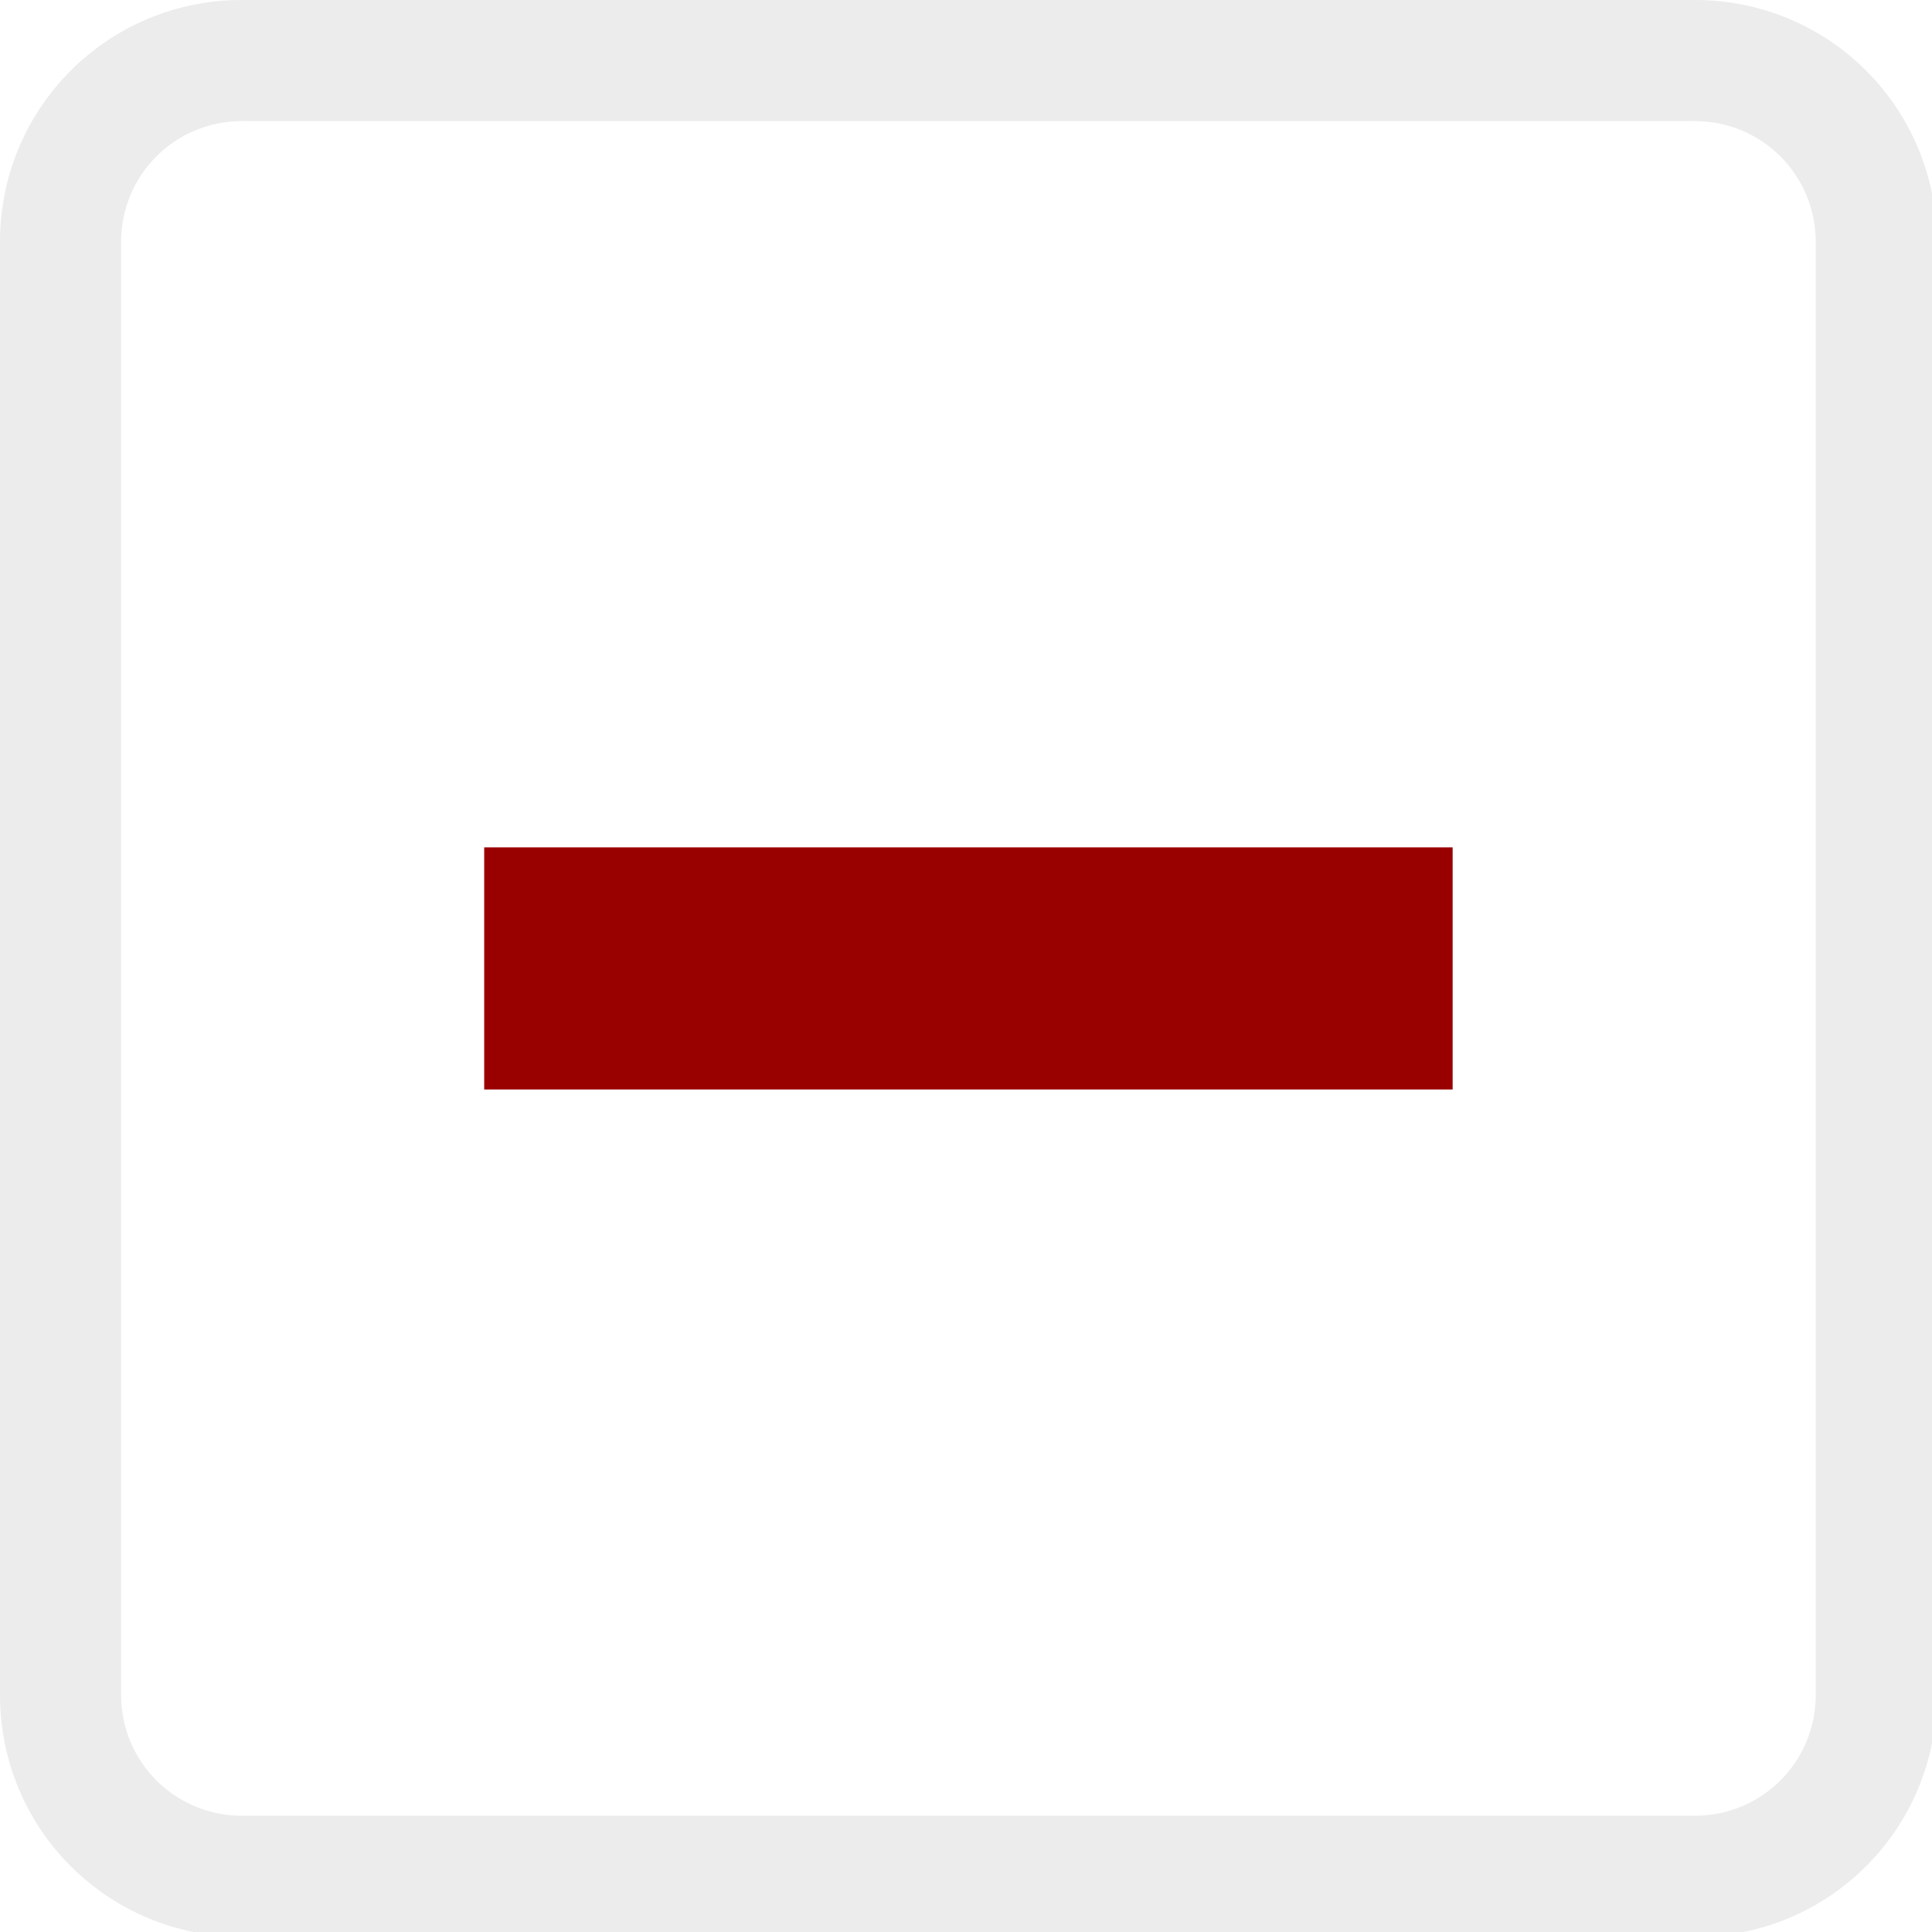
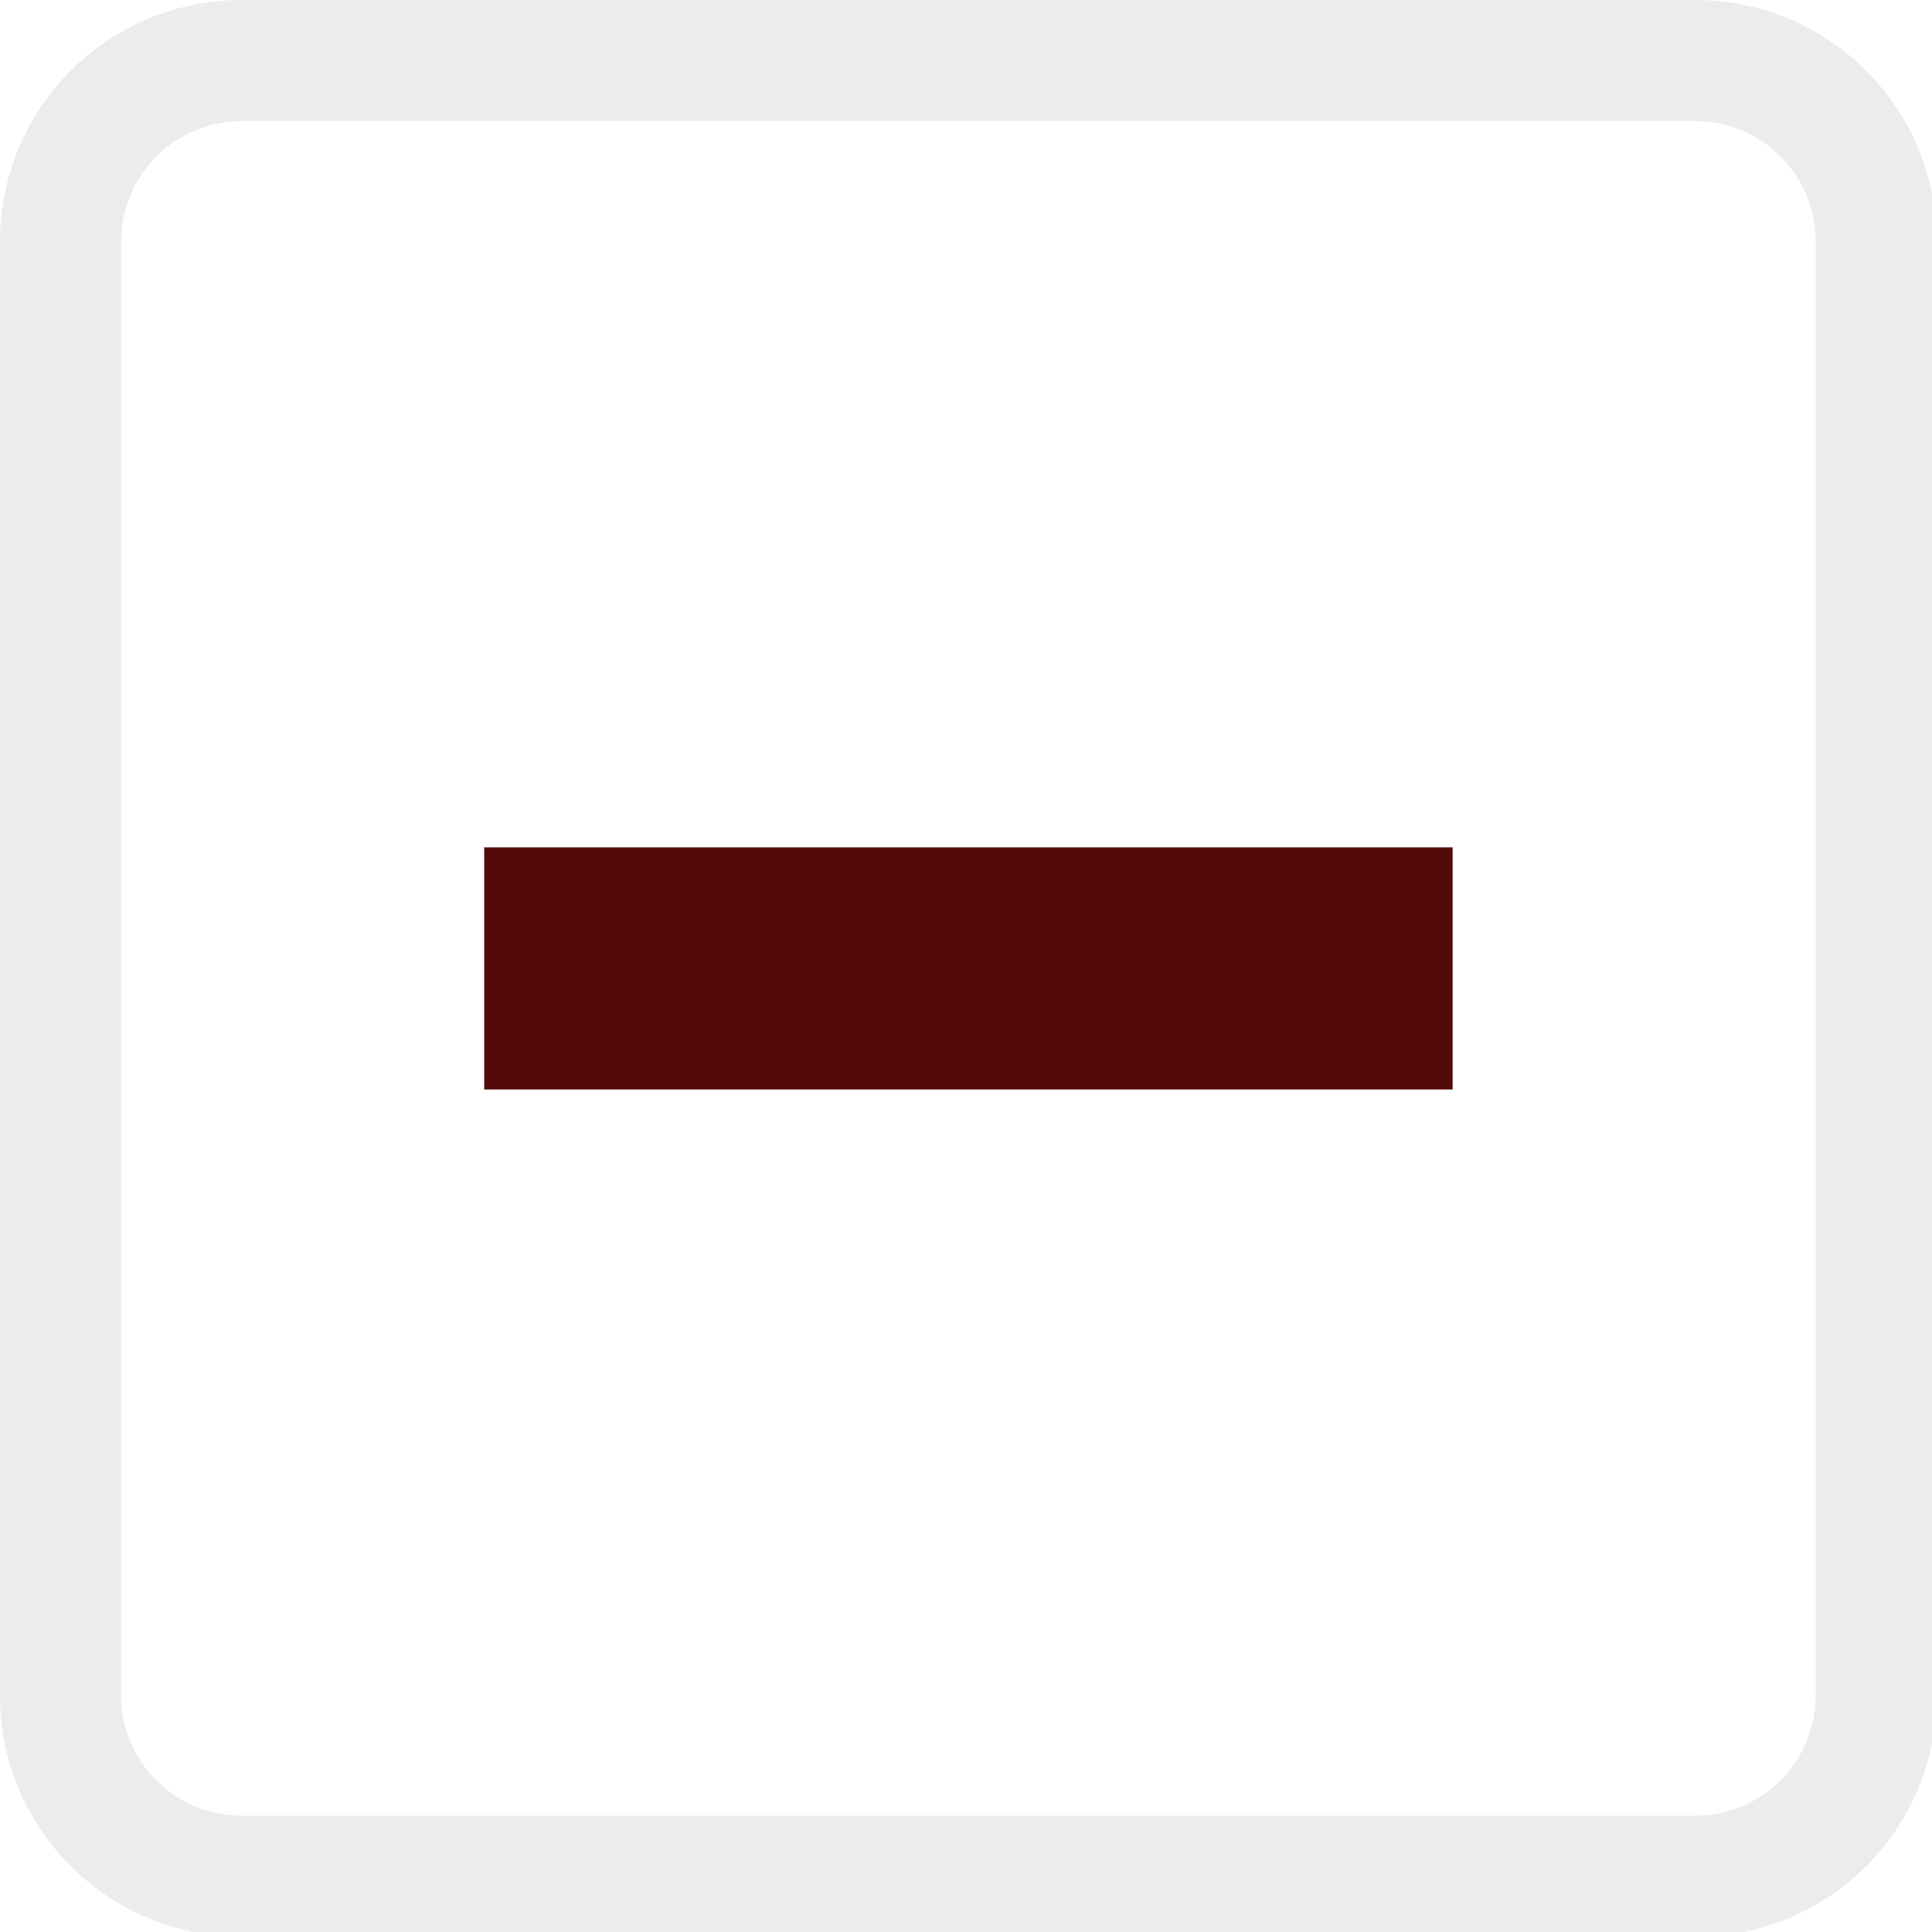
<svg xmlns="http://www.w3.org/2000/svg" width="133pt" height="133pt" viewBox="0 0 133 133" version="1.1">
  <g id="surface1">
    <path style=" stroke:none;fill-rule:nonzero;fill:#dedede;fill-opacity:0.5;" d="M 16.668 0 C 7.422 0 0 7.422 0 16.668 L 0 116.668 C 0 125.91 7.422 133.332 16.668 133.332 L 116.668 133.332 C 125.91 133.332 133.332 125.91 133.332 116.668 L 133.332 16.668 C 133.332 7.422 125.91 0 116.668 0 Z M 16.668 8.332 L 116.668 8.332 C 121.289 8.332 125 12.043 125 16.668 L 125 116.668 C 125 121.289 121.289 125 116.668 125 L 16.668 125 C 12.043 125 8.332 121.289 8.332 116.668 L 8.332 16.668 C 8.332 12.043 12.043 8.332 16.668 8.332 Z M 16.668 8.332 " />
    <path style=" stroke:none;fill-rule:nonzero;fill:#dedede;fill-opacity:0.15;" d="M 16.668 0 C 7.422 0 0 7.422 0 16.668 L 0 116.668 C 0 125.91 7.422 133.332 16.668 133.332 L 116.668 133.332 C 125.91 133.332 133.332 125.91 133.332 116.668 L 133.332 16.668 C 133.332 7.422 125.91 0 116.668 0 Z M 16.668 8.332 L 116.668 8.332 C 121.289 8.332 125 12.043 125 16.668 L 125 116.668 C 125 121.289 121.289 125 116.668 125 L 16.668 125 C 12.043 125 8.332 121.289 8.332 116.668 L 8.332 16.668 C 8.332 12.043 12.043 8.332 16.668 8.332 Z M 16.668 8.332 " />
-     <path style=" stroke:none;fill-rule:nonzero;fill:#990000;fill-opacity:1;" d="M 33.332 58.332 L 100 58.332 L 100 75 L 33.332 75 Z M 33.332 58.332 " />
+     <path style=" stroke:none;fill-rule:nonzero;fill:#520A0A;fill-opacity:1;" d="M 33.332 58.332 L 100 58.332 L 100 75 L 33.332 75 Z M 33.332 58.332 " />
  </g>
</svg>
